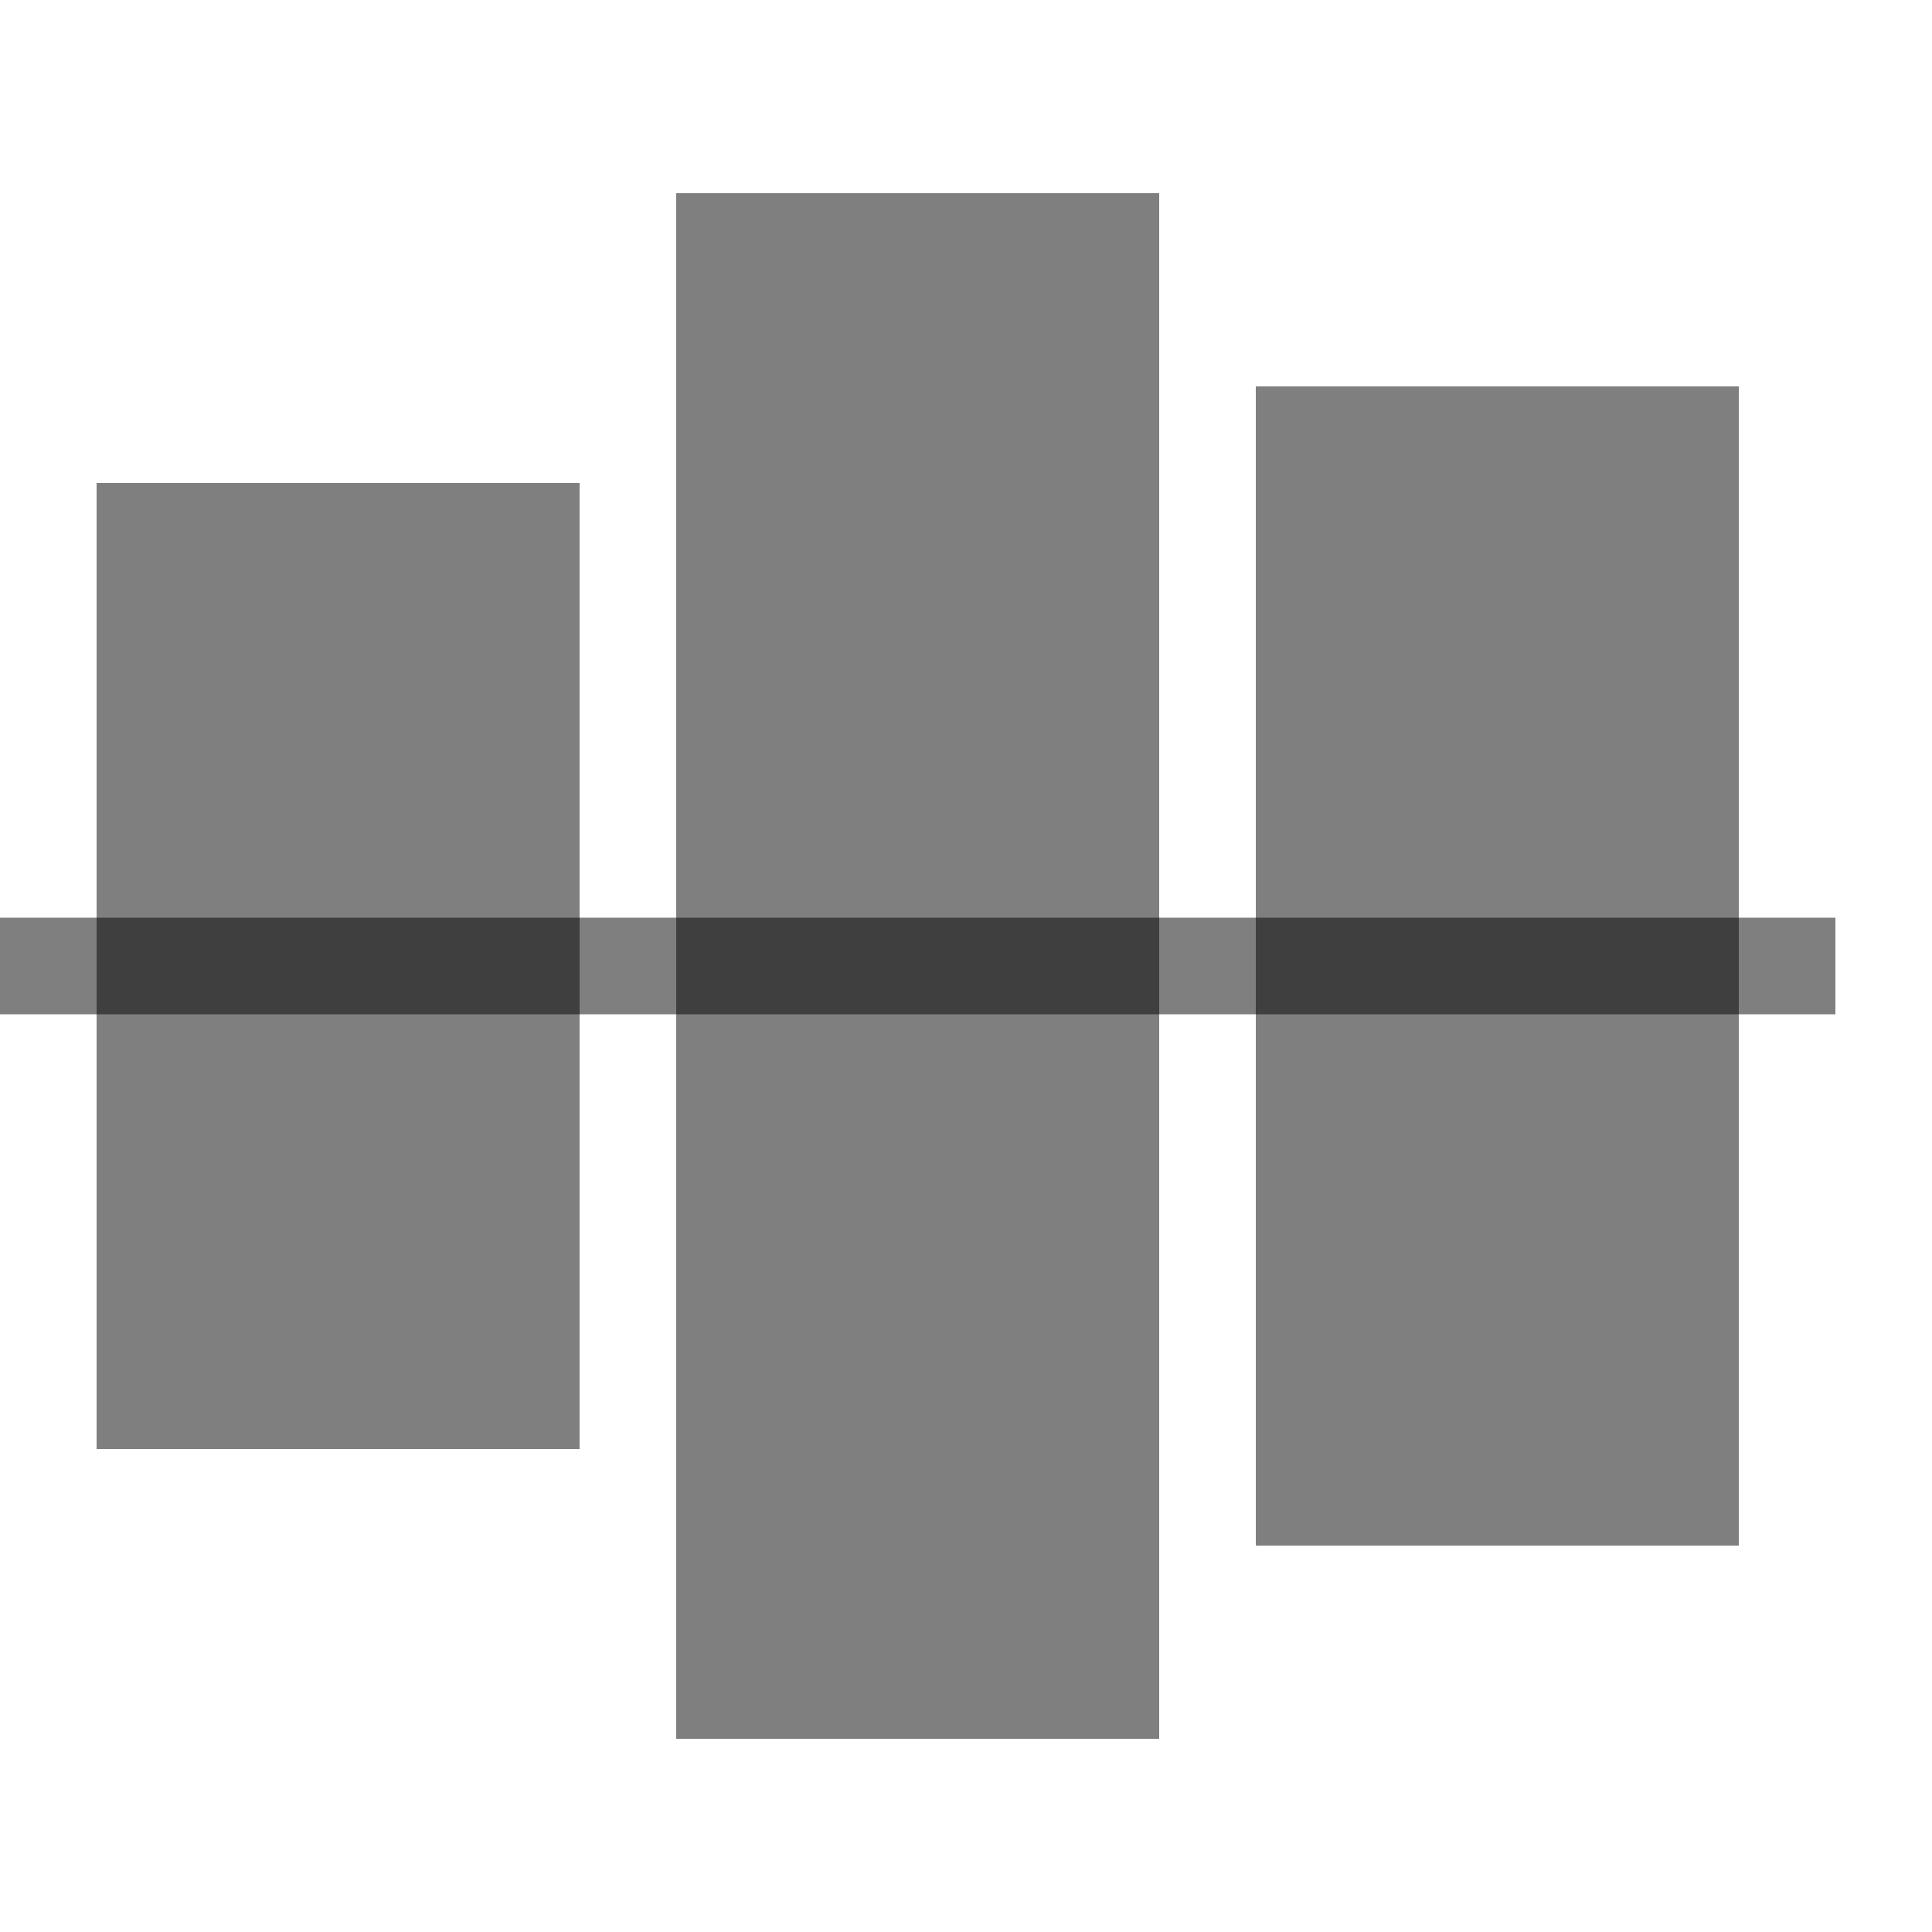
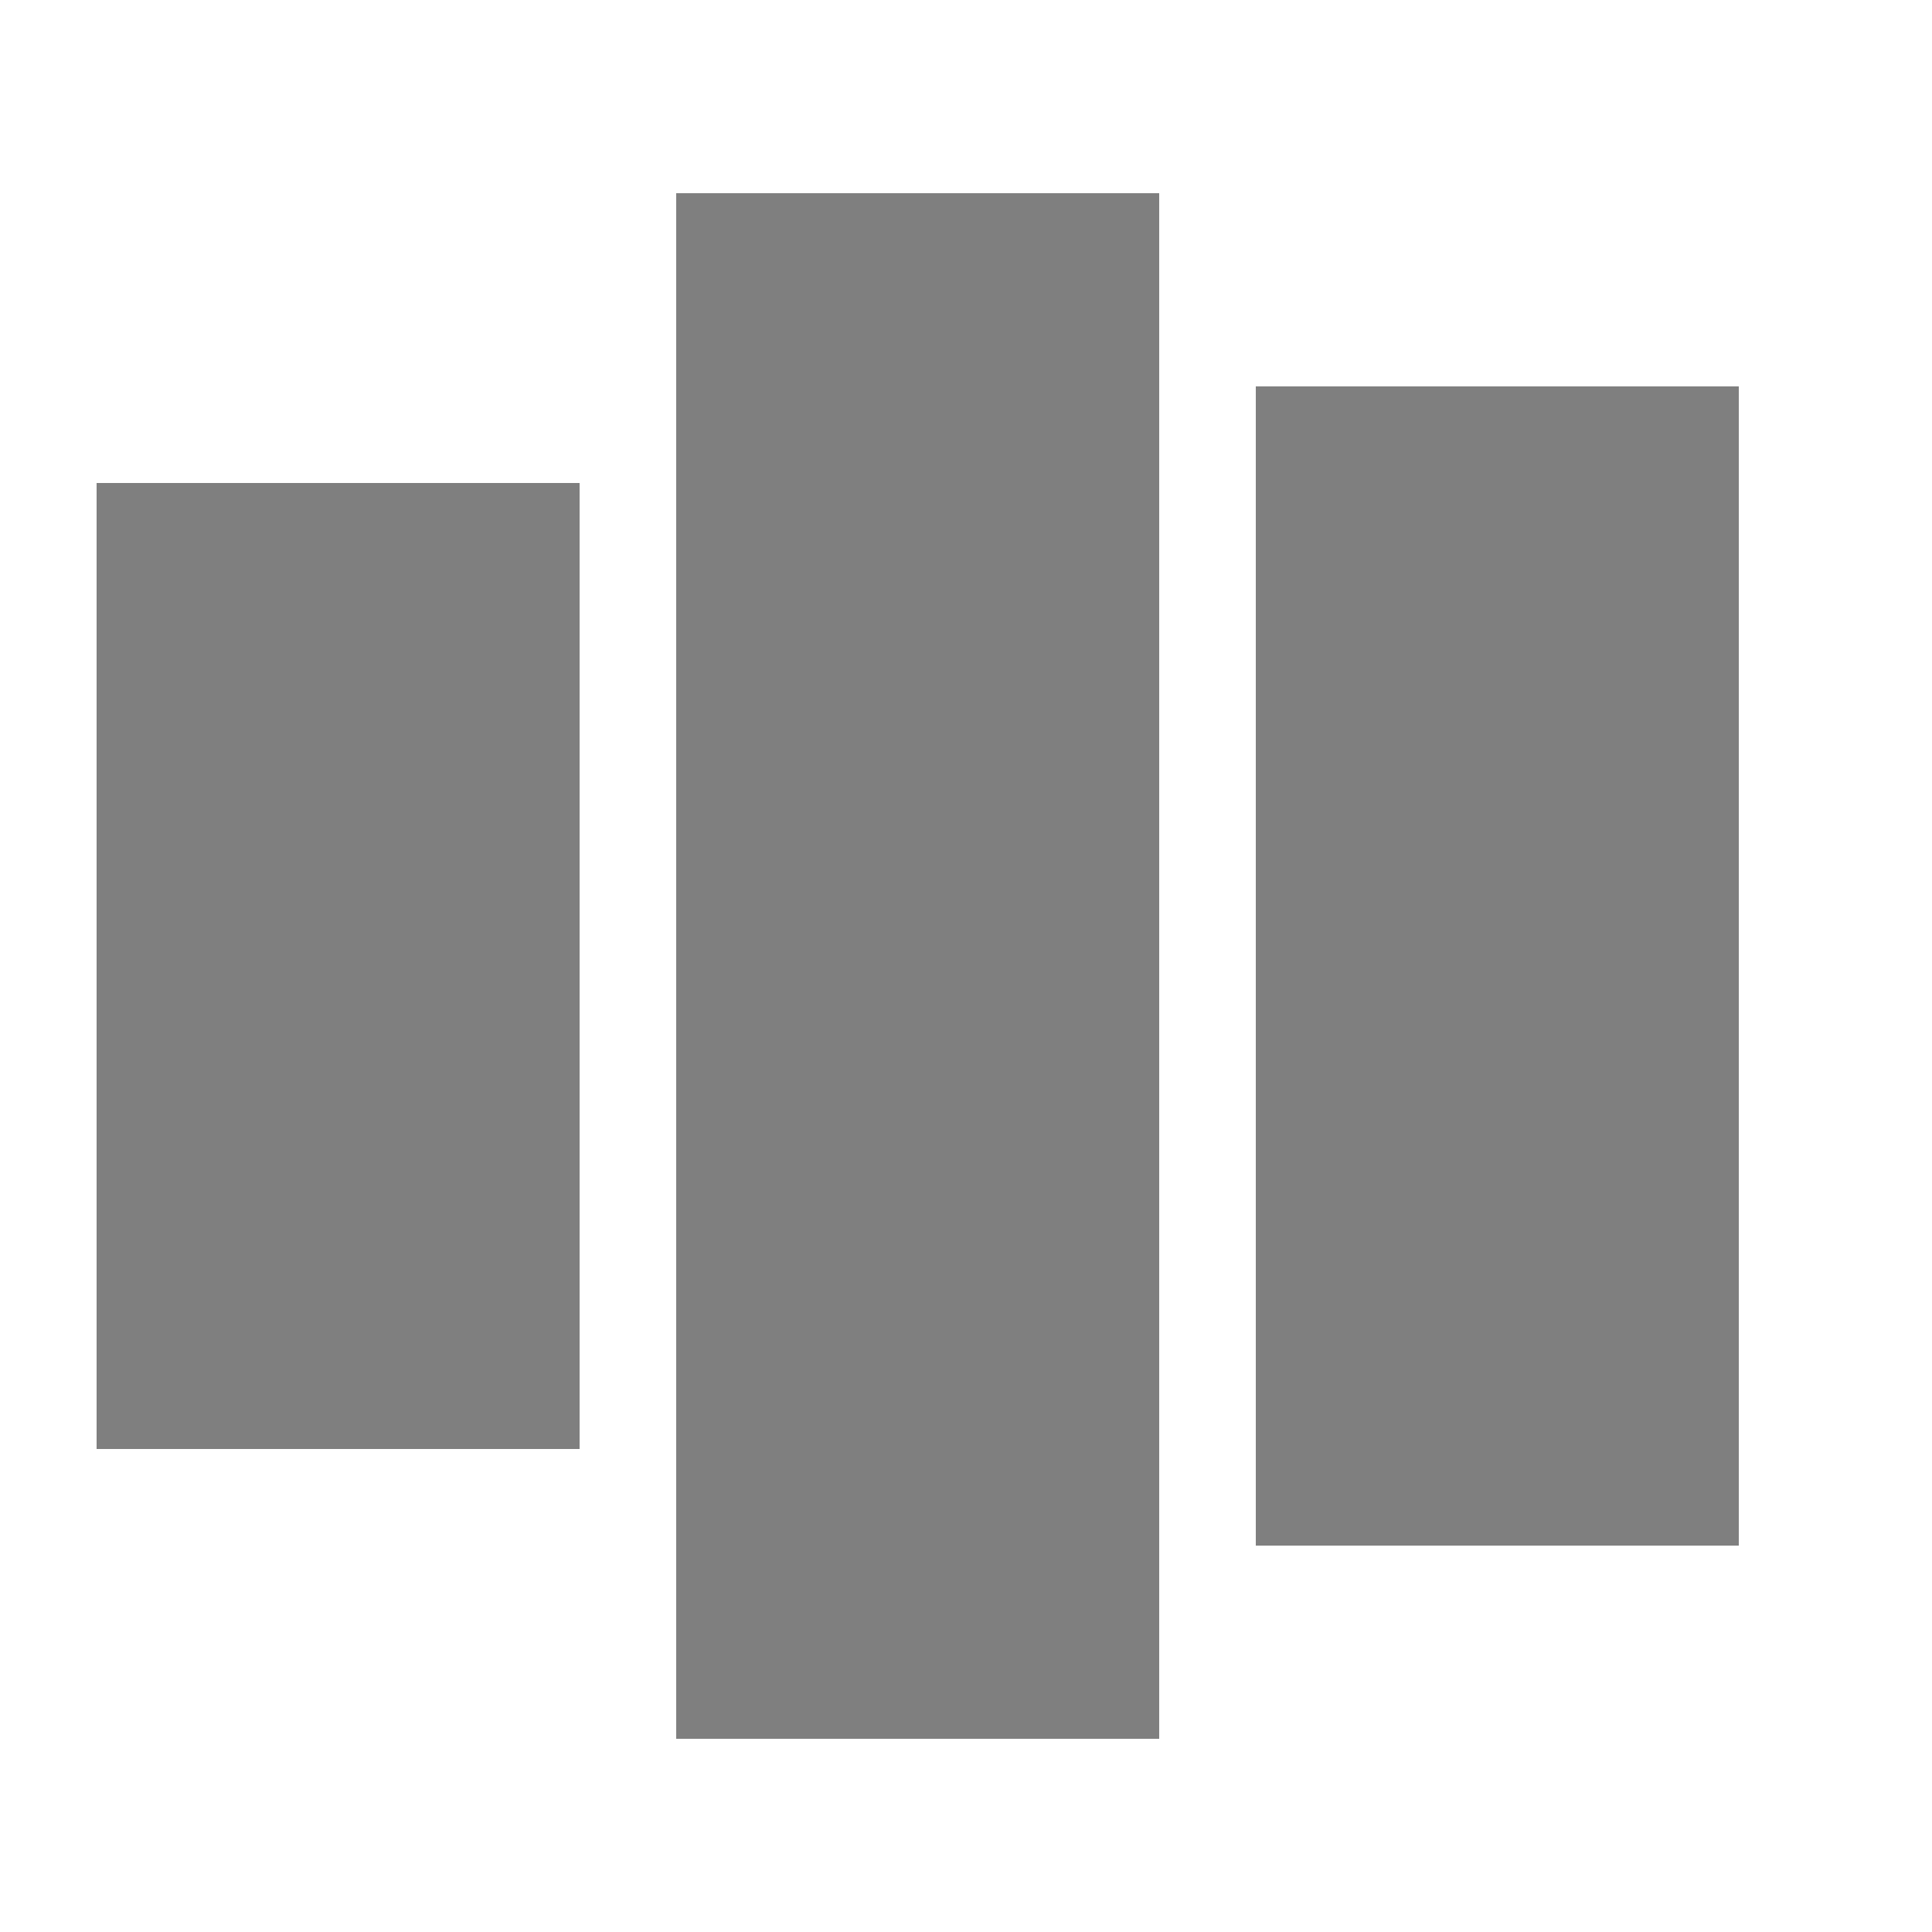
<svg xmlns="http://www.w3.org/2000/svg" version="1.1" baseProfile="full" width="16" height="16" viewBox="0 0 20 20">
-   <line x1="0" y1="10" x2="19" y2="10" style="stroke:rgba(0,0,0,0.5);stroke-width:1" />
  <rect x="1" y="5" width="5" height="10" style="fill:rgba(0,0,0,0.5);stroke-width:0" />
  <rect x="7" y="2" width="5" height="16" style="fill:rgba(0,0,0,0.5);stroke-width:0" />
  <rect x="13" y="4" width="5" height="12" style="fill:rgba(0,0,0,0.5);stroke-width:0" />
</svg>
